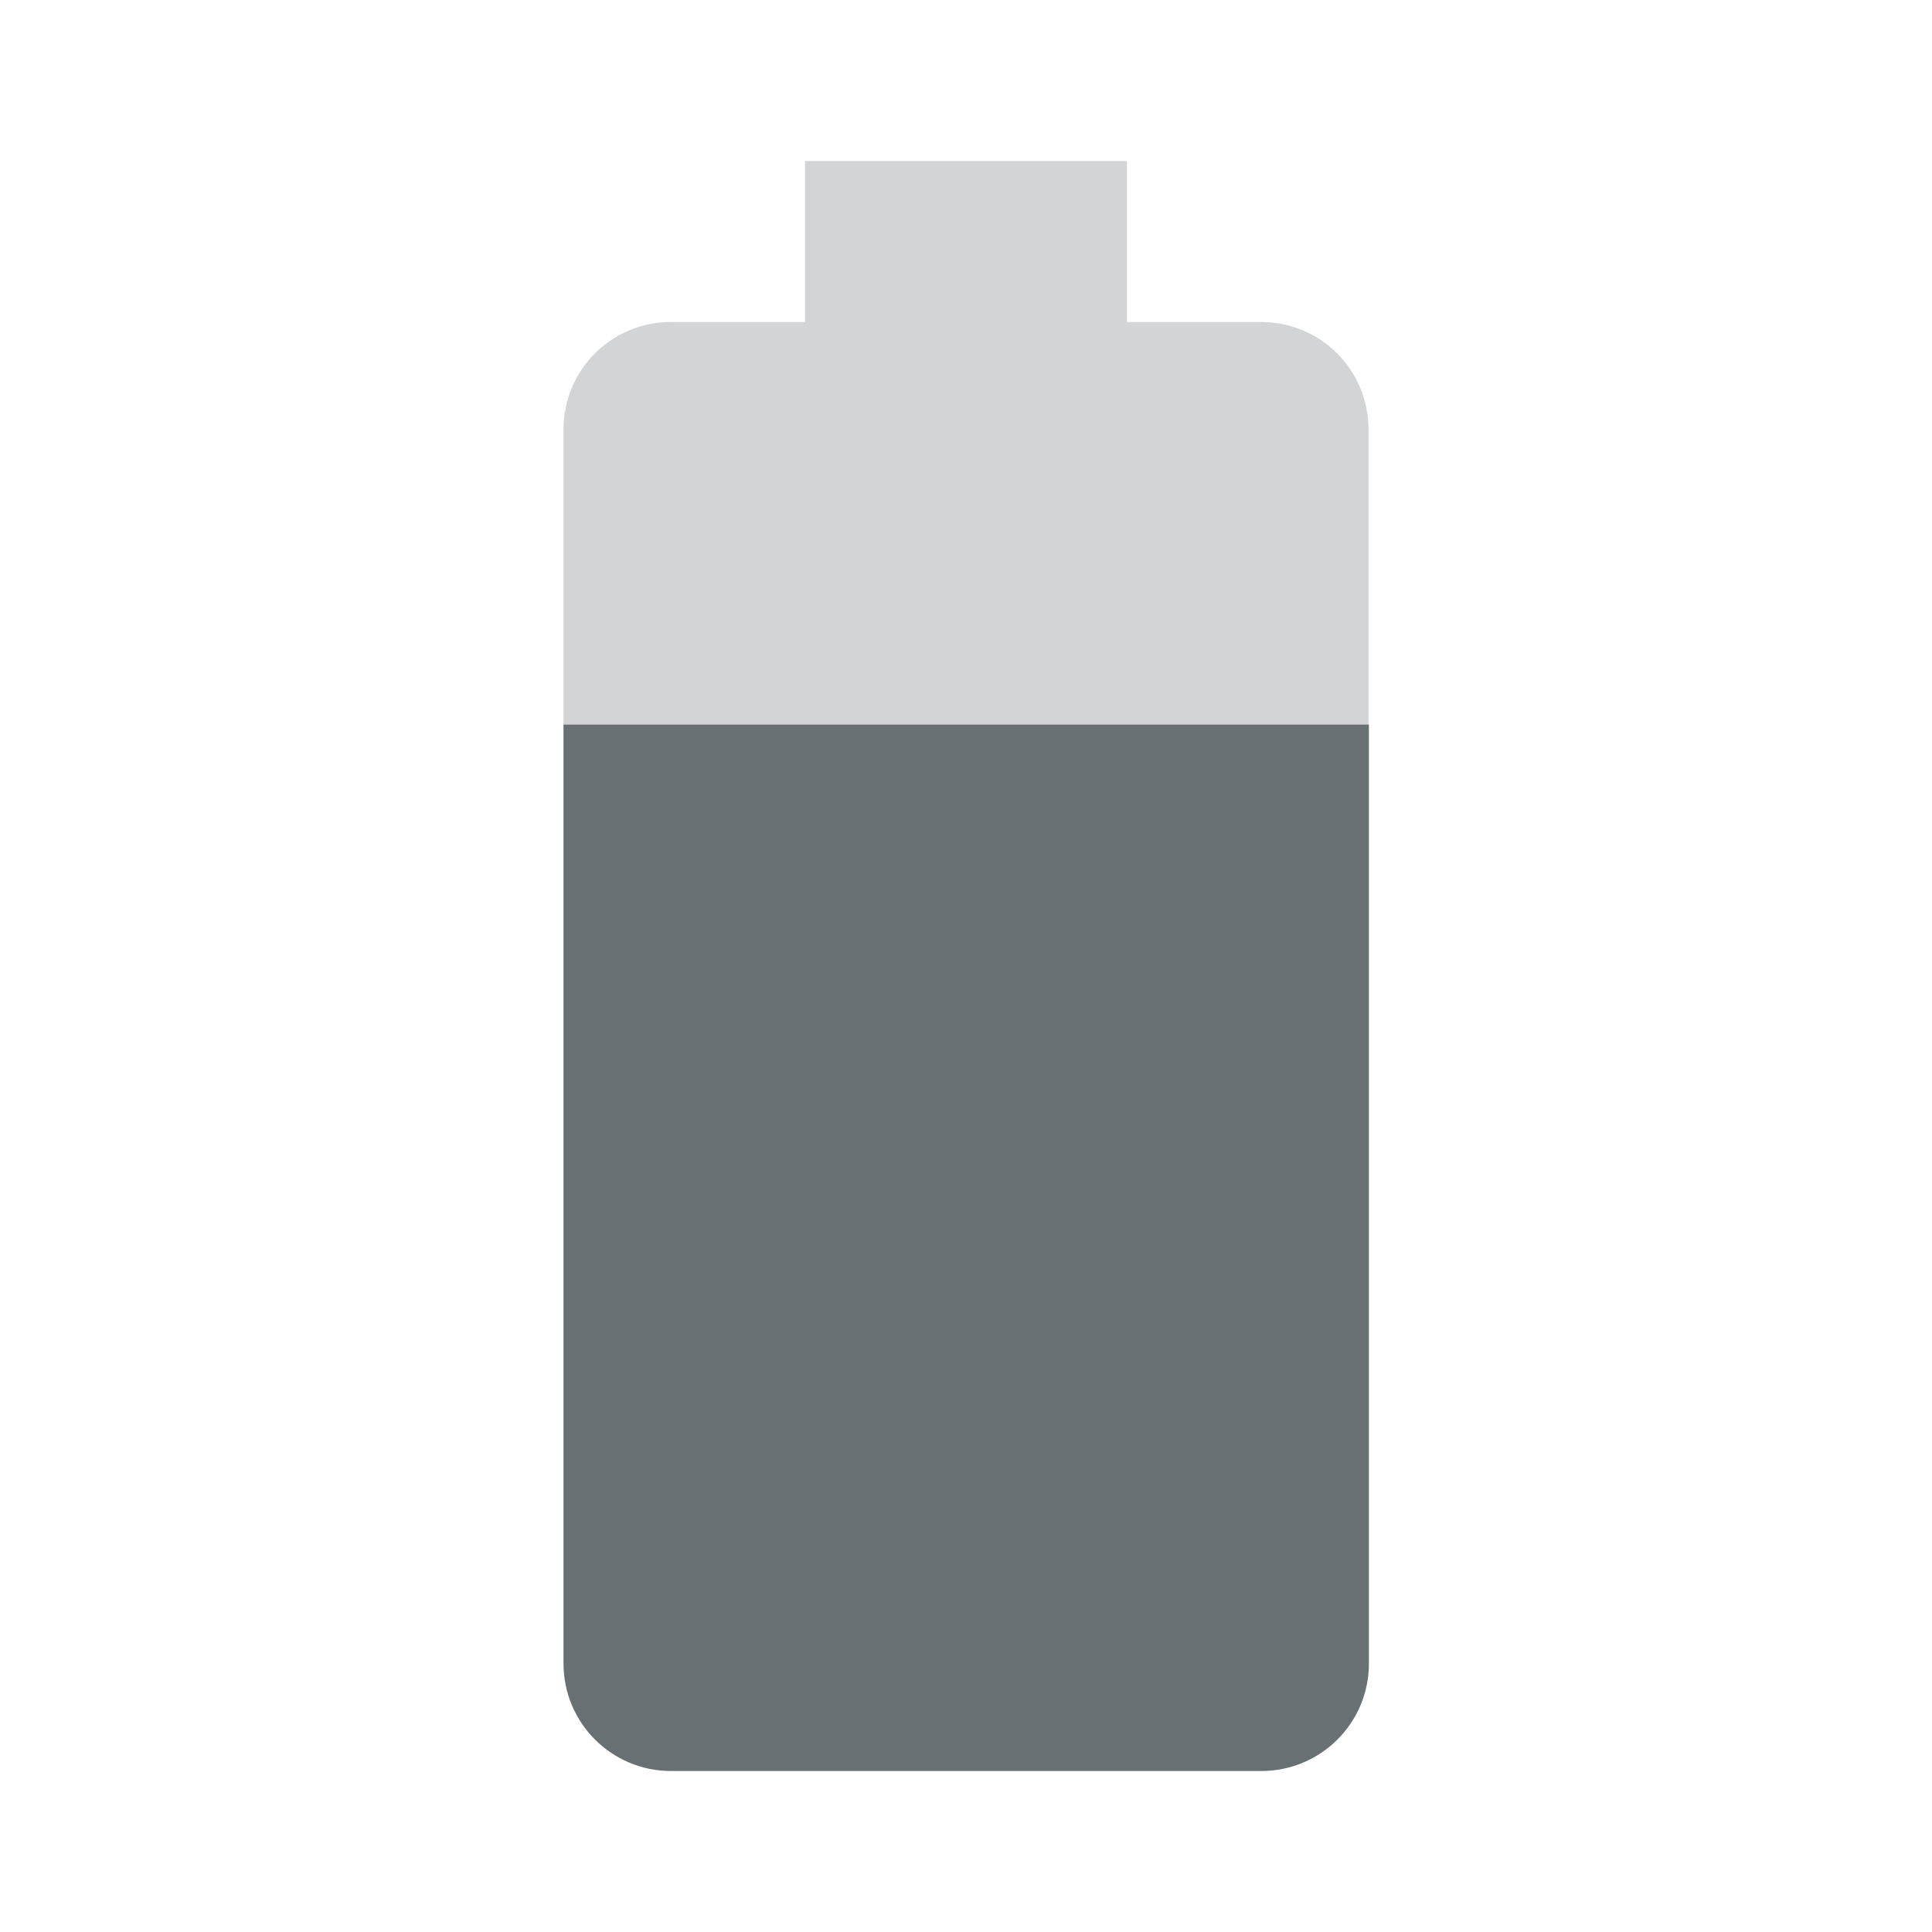
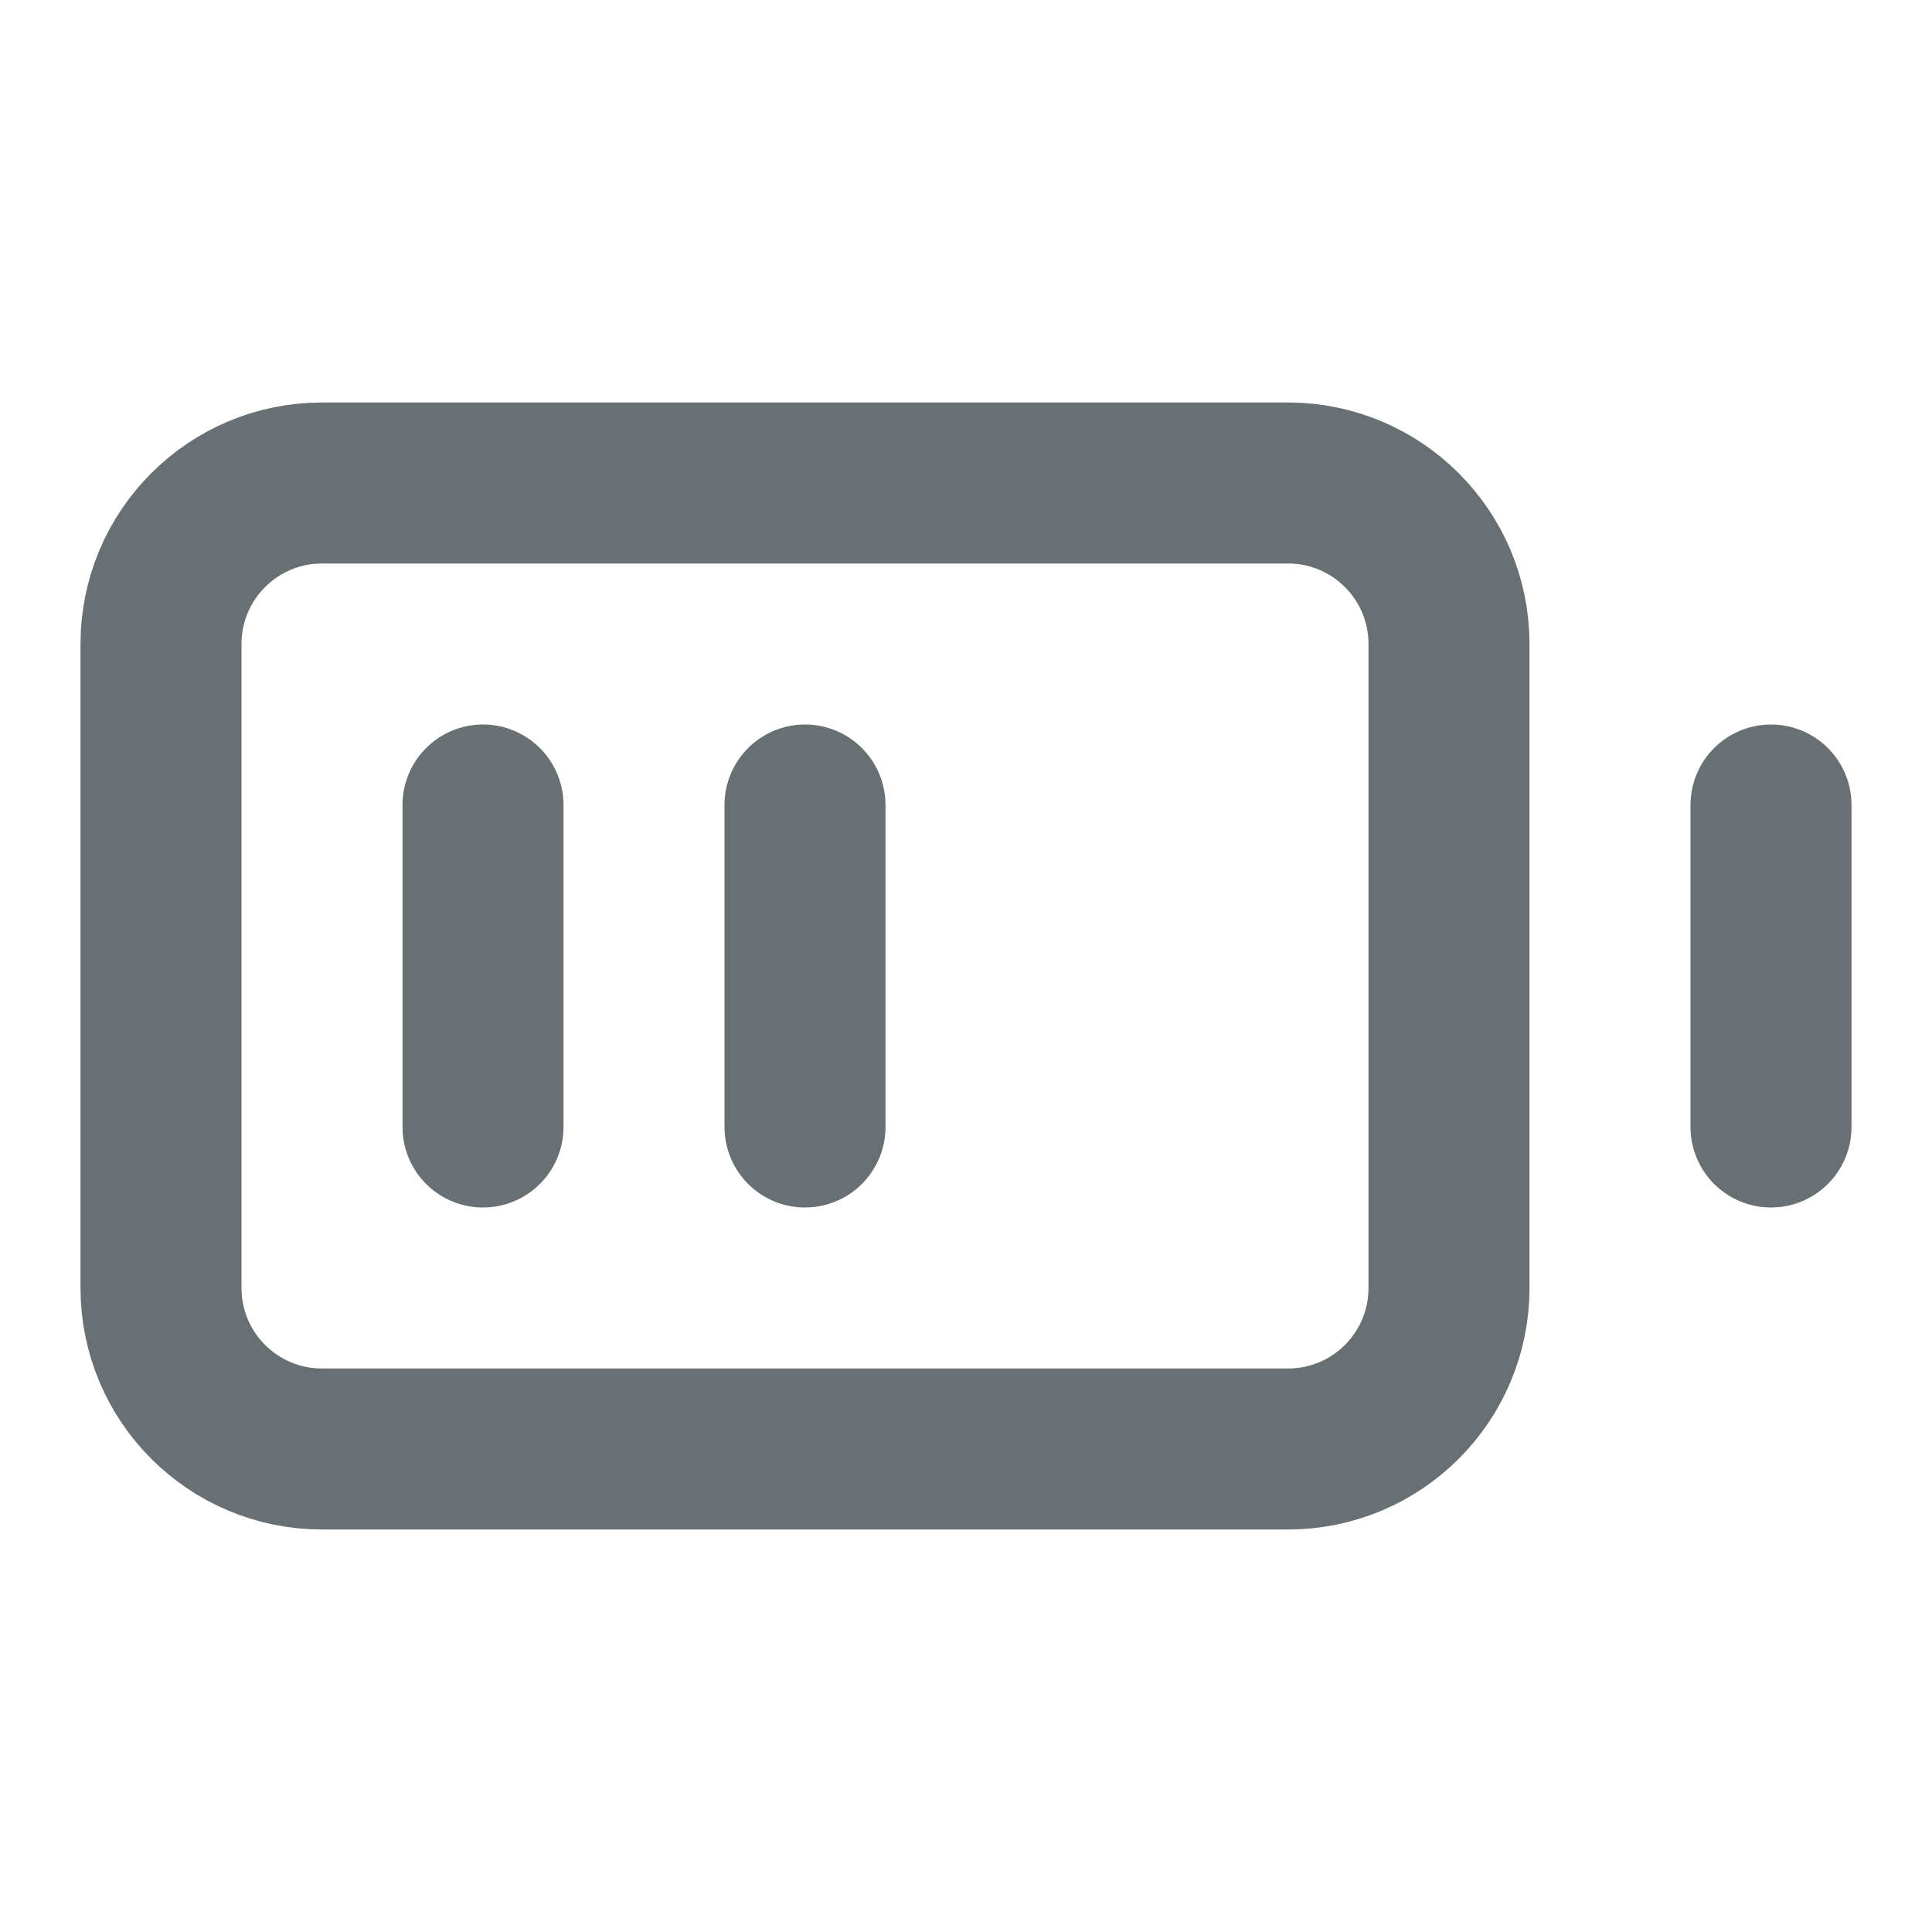
- <svg xmlns="http://www.w3.org/2000/svg" width="48px" height="48px" viewBox="0 0 48 48" fill="#687074">
-   <path d="M0 0h48v48H0z" fill="none" />
-   <path fill-opacity=".3" d="M34 10.67C34 9.19 32.81 8 31.33 8H28V4h-8v4h-3.33C15.19 8 14 9.19 14 10.67V18h20v-7.33z" />
-   <path d="M14 18v23.33C14 42.8 15.19 44 16.67 44h14.67c1.47 0 2.67-1.19 2.67-2.67V18H14z" />
+ <svg xmlns="http://www.w3.org/2000/svg" class="lucide lucide-battery-medium" width="24" height="24" viewBox="0 0 24 24" fill="none" stroke="#687074" stroke-width="2" stroke-linecap="round" stroke-linejoin="round">
+   <path d="M10 14v-4" />
+   <path d="M22 14v-4" />
+   <path d="M6 14v-4" />
+   <rect x="2" y="6" width="16" height="12" rx="2" />
</svg>
